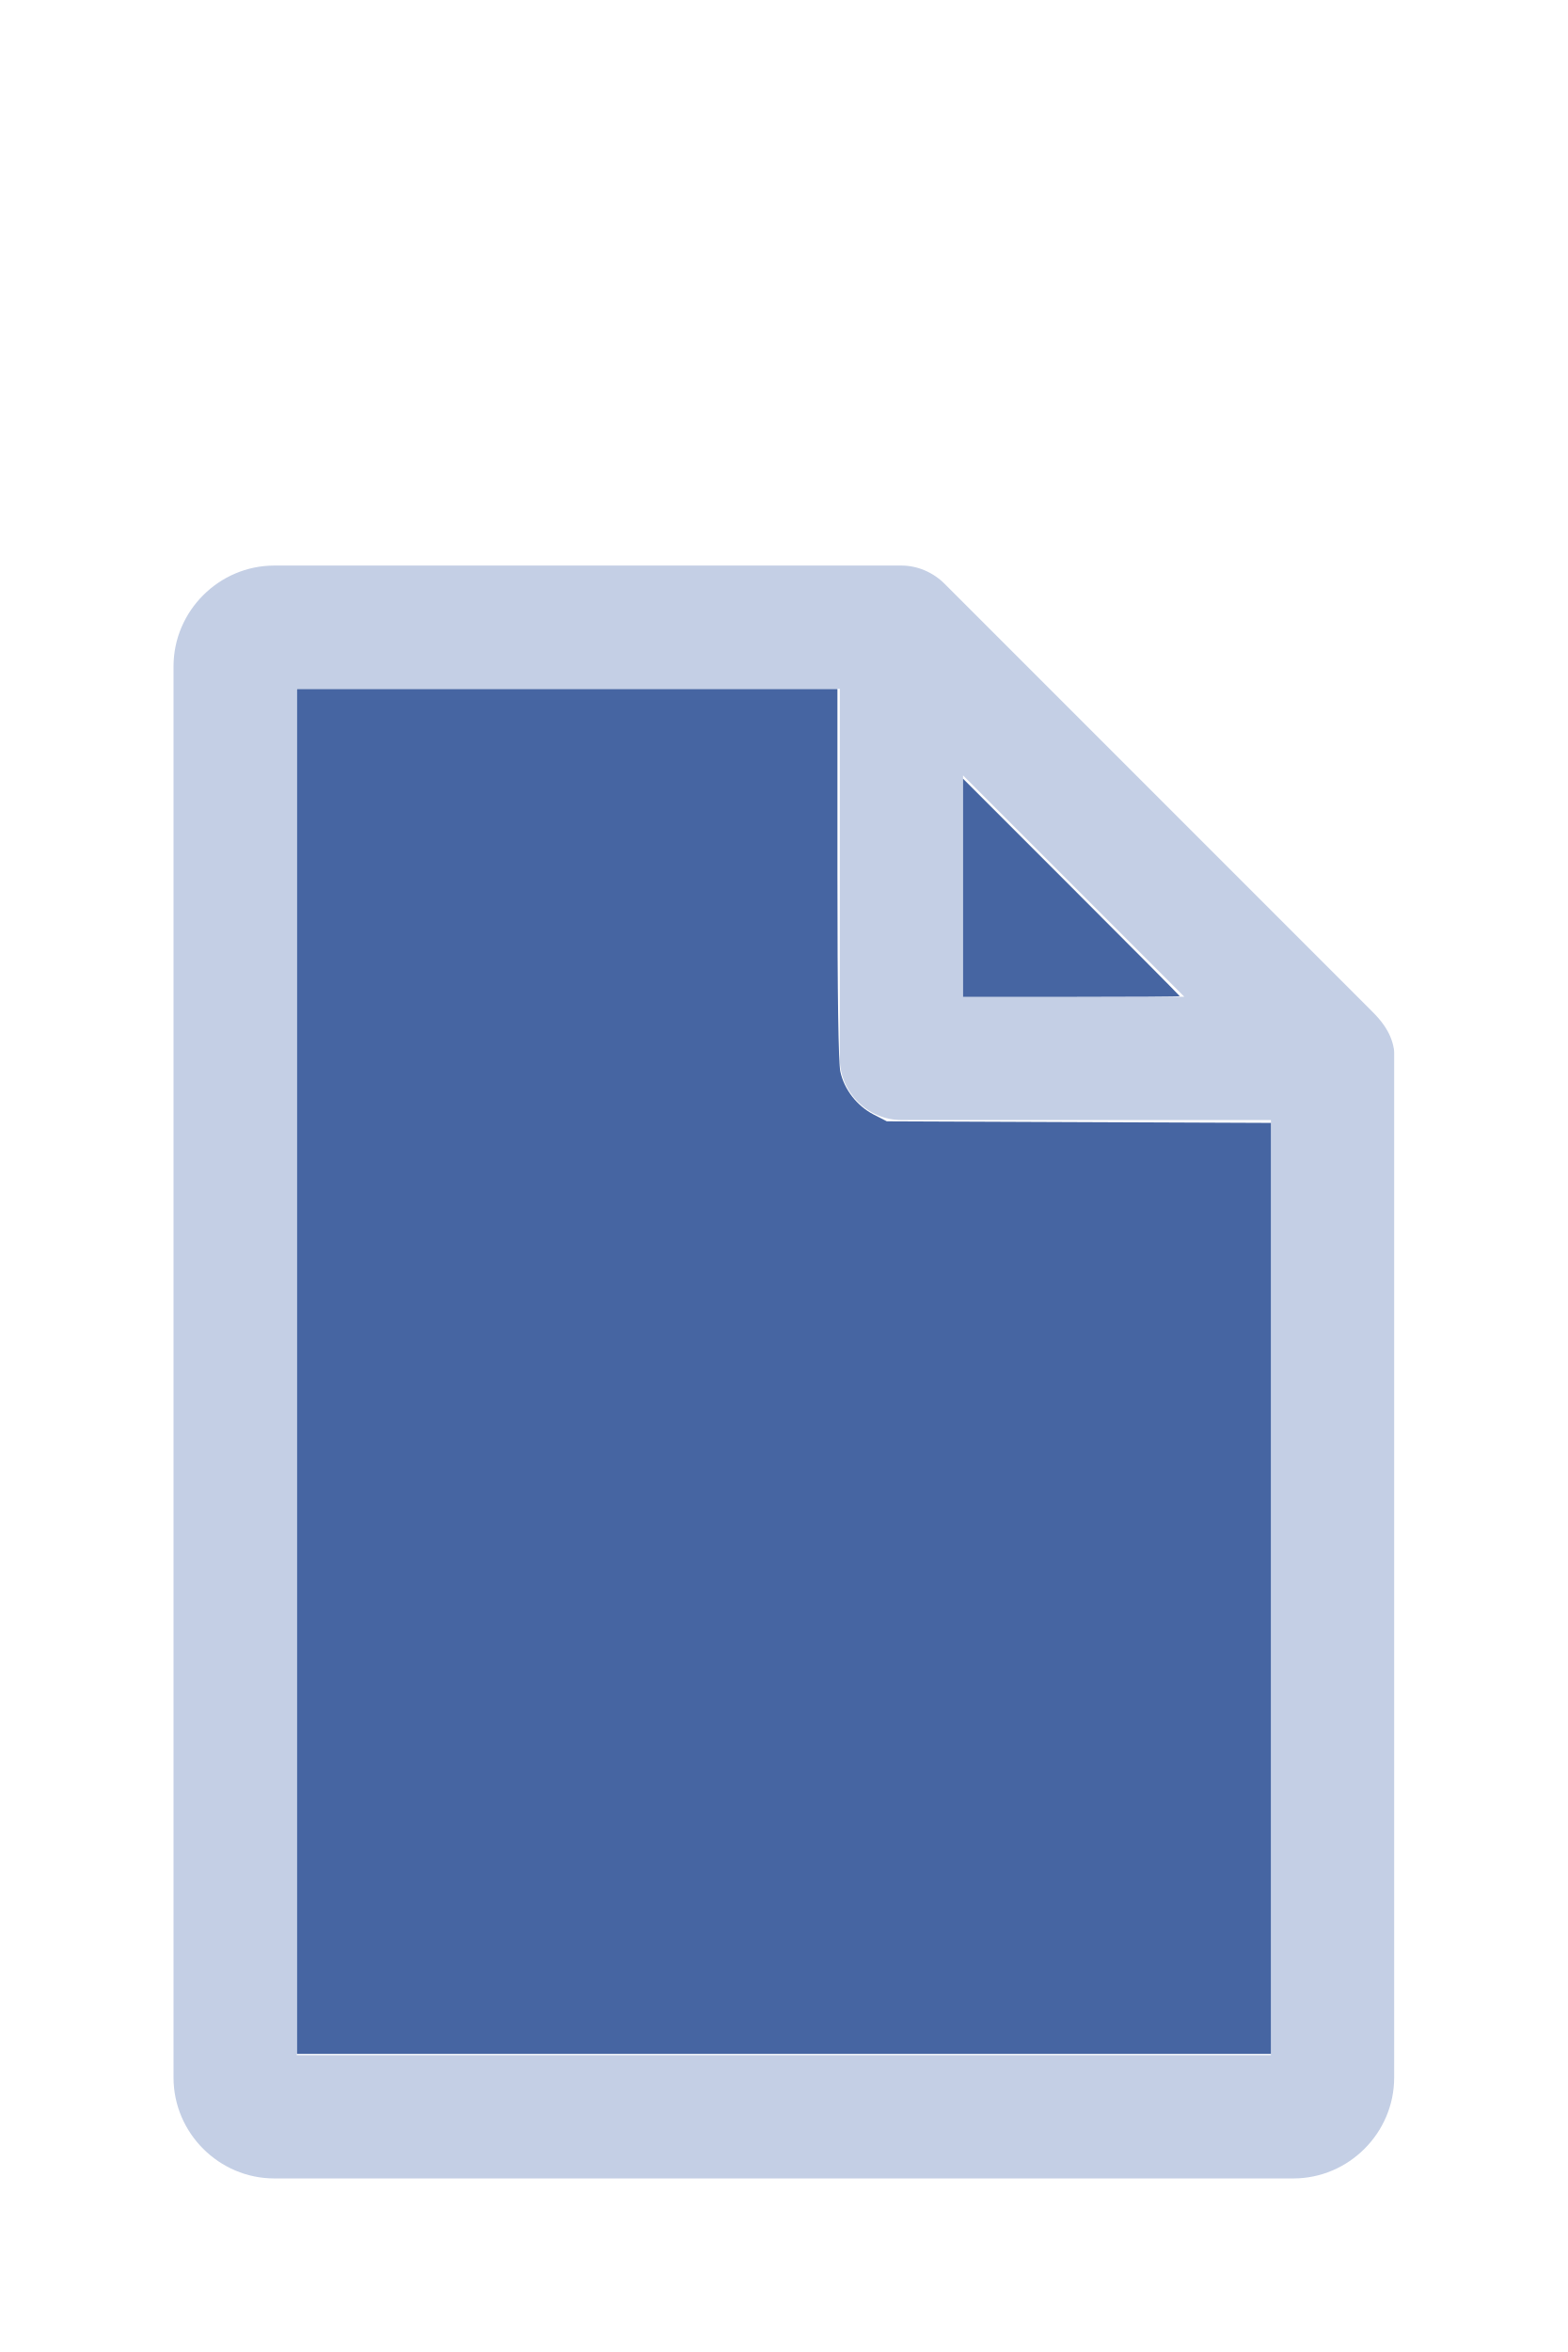
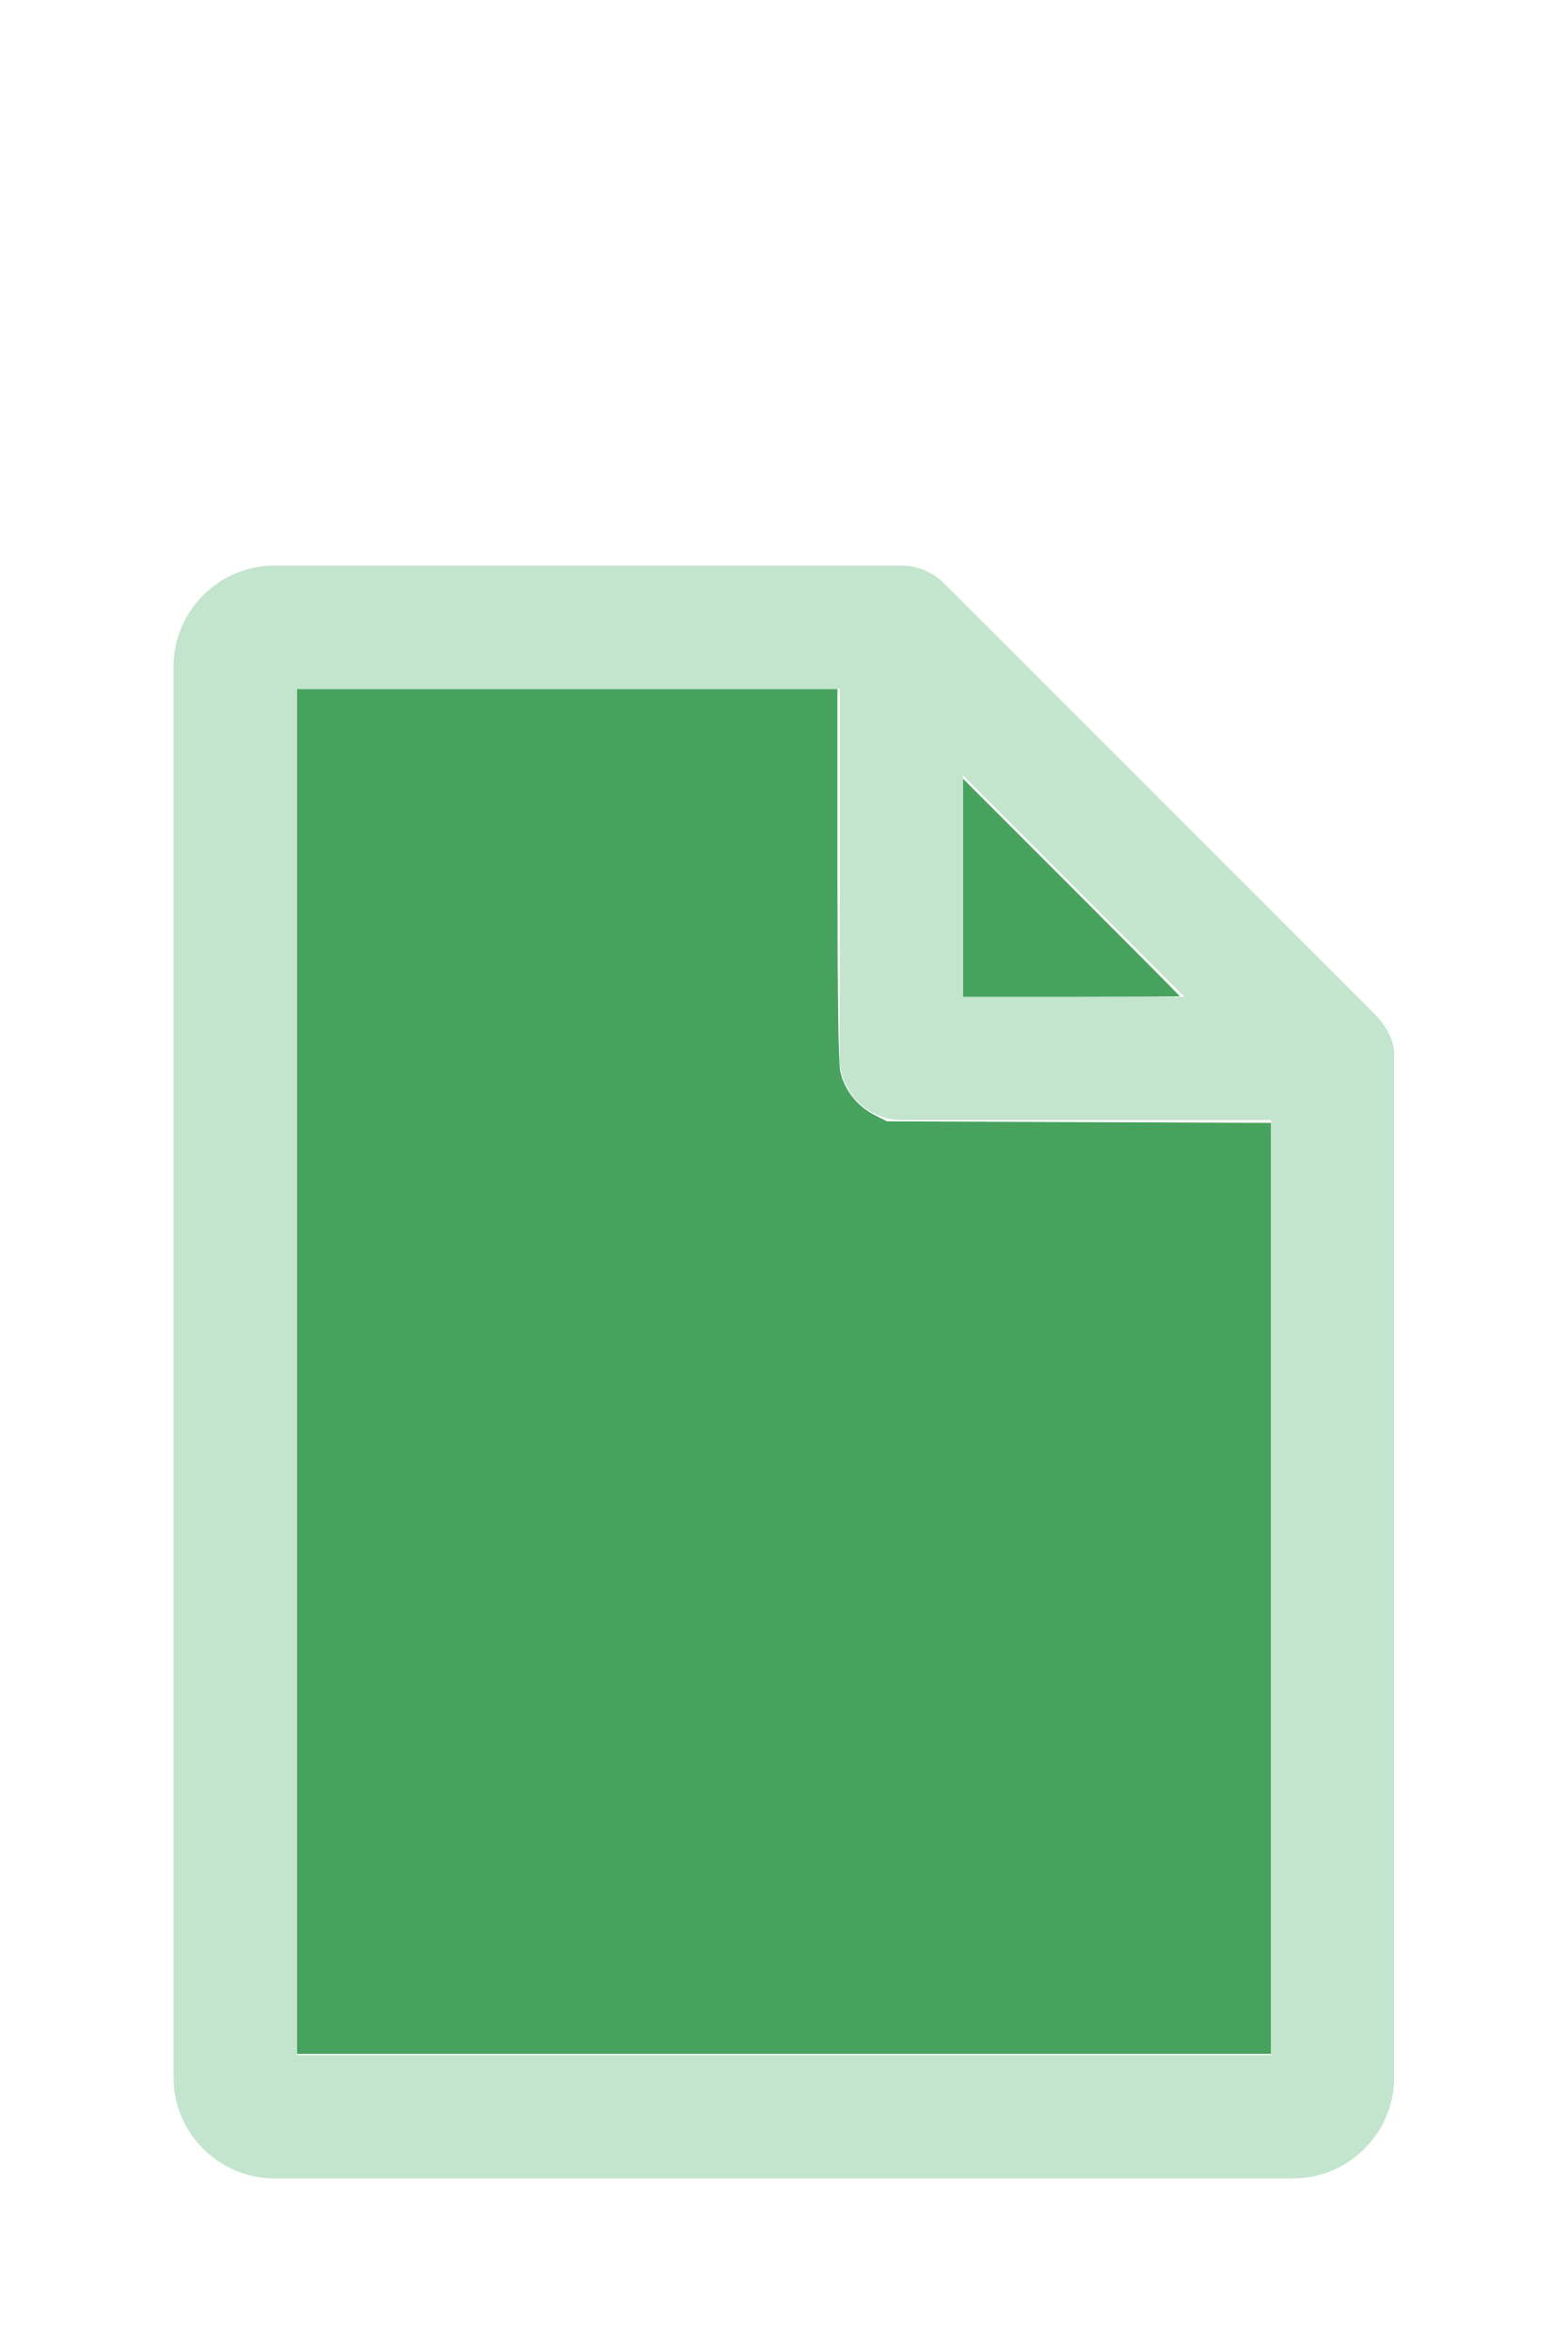
<svg xmlns="http://www.w3.org/2000/svg" version="1.1" width="16" height="24" viewBox="0 0 80 60" id="doc" xml:space="preserve">
-   <g style="fill:#C4CFE5">
+   <g style="fill:#C4E5CD">
    <path d="m 14,-1.145 c -2.824,0 -5.145,2.32 -5.145,5.145 v 72 c 0,2.824 2.32,5.145 5.145,5.145 h 52 c 2.824,0 5.145,-2.32 5.145,-5.145 V 23.699 a 1.145,1.145 0 0 0 -0.016,-0.188 C 70.978,22.605 70.406,21.99 70.008,21.592 L 48.209,-0.209 C 47.606,-0.812 46.805,-1.145 46,-1.145 Z m 1.145,6.289 H 42.855 V 24 c 0,1.724 1.42,3.145 3.145,3.145 H 64.855 V 74.855 H 15.145 Z m 34,4.418 L 60.438,20.855 H 49.145 Z" />
  </g>
-   <g style="fill:#4665A2;stroke-width:0">
+   <g style="fill:#46A25D;stroke-width:0">
    <path d="M 3.031,13.993 V 7.031 h 2.758 2.758 v 1.883 c 0,1.258 0.01,1.929 0.03,2.022 0.039,0.181 0.169,0.348 0.338,0.436 l 0.136,0.07 1.96,0.008 1.96,0.008 v 4.75 4.75 H 8 3.031 Z" transform="matrix(5,0,0,5,0,-30)" />
    <path d="M 9.829,9.058 V 7.946 l 1.106,1.106 c 0.608,0.608 1.106,1.109 1.106,1.113 0,0.004 -0.498,0.007 -1.106,0.007 H 9.829 Z" transform="matrix(5,0,0,5,0,-30)" />
  </g>
</svg>
